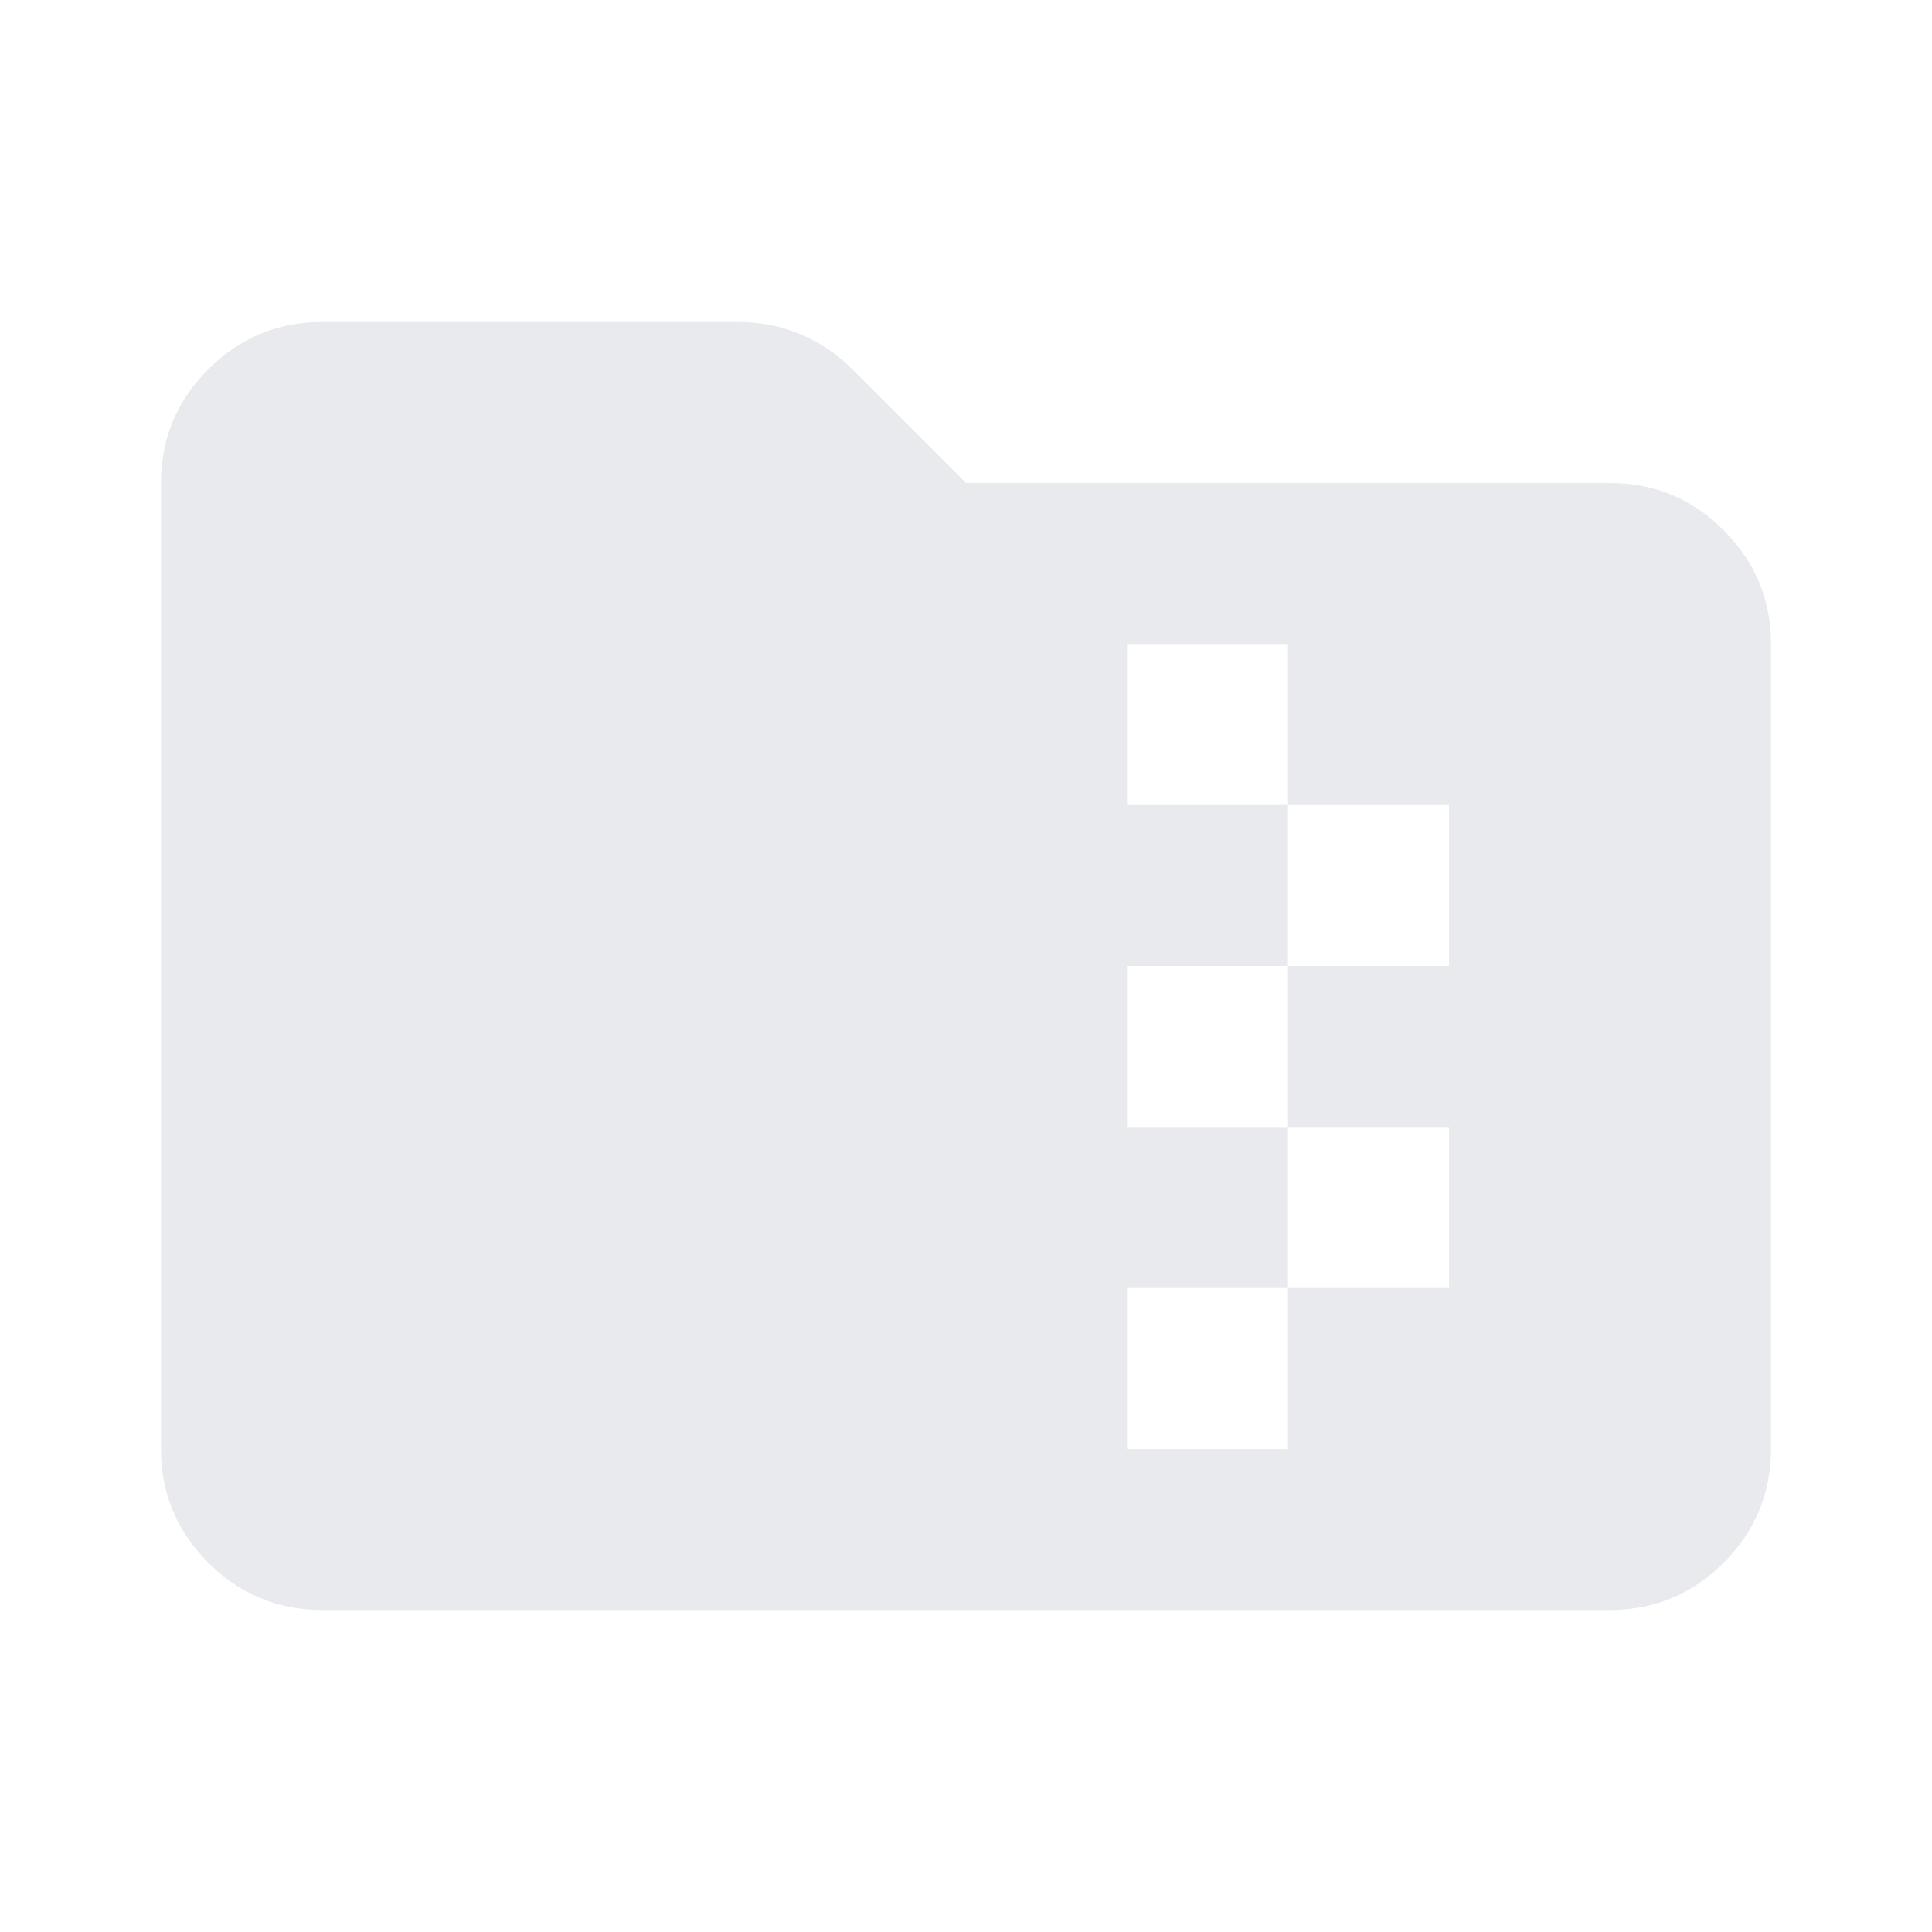
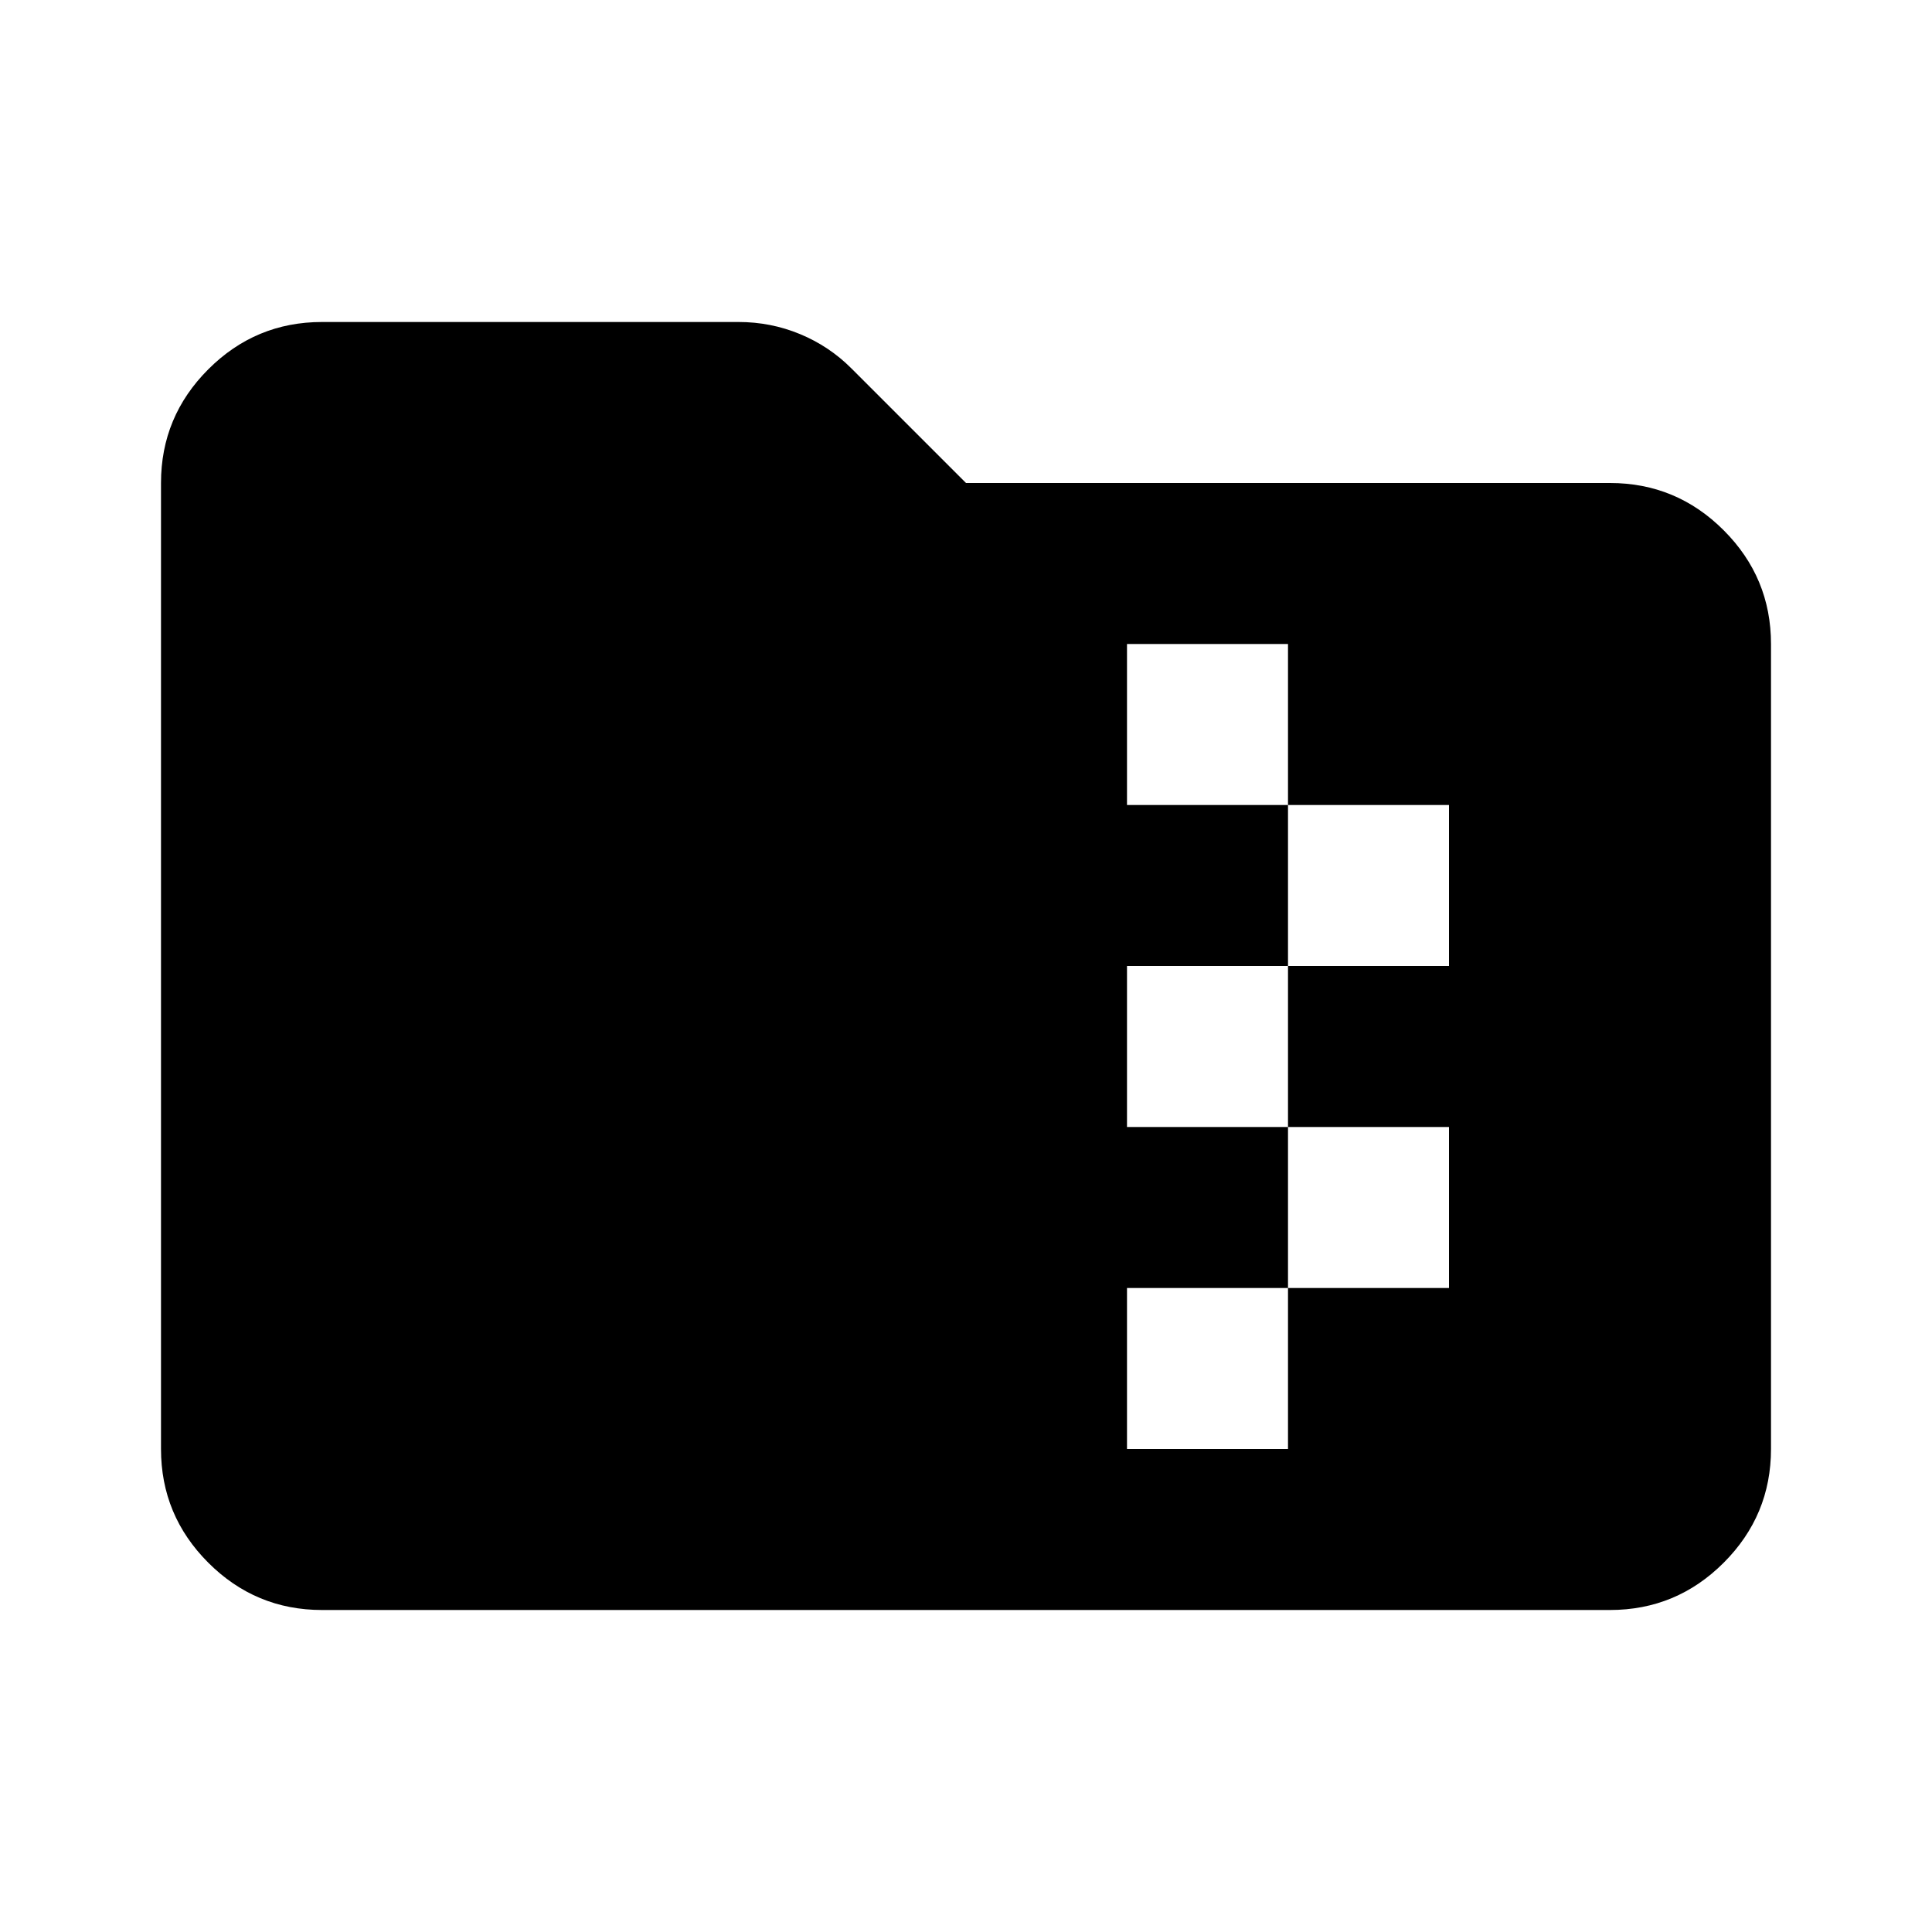
- <svg xmlns="http://www.w3.org/2000/svg" height="24px" viewBox="0 -960 960 960" width="24px" fill="#e8eaed">
+ <svg xmlns="http://www.w3.org/2000/svg" viewBox="0 -960 960 960" class="icon">
  <path d="M160-160q-33 0-56.5-23.5T80-240v-480q0-33 23.5-56.5T160-800h207q16 0 30.5 6t25.5 17l57 57h320q33 0 56.5 23.5T880-640v400q0 33-23.5 56.5T800-160H160Zm400-80h80v-80h80v-80h-80v-80h80v-80h-80v-80h-80v80h80v80h-80v80h80v80h-80v80Z" />
</svg>
